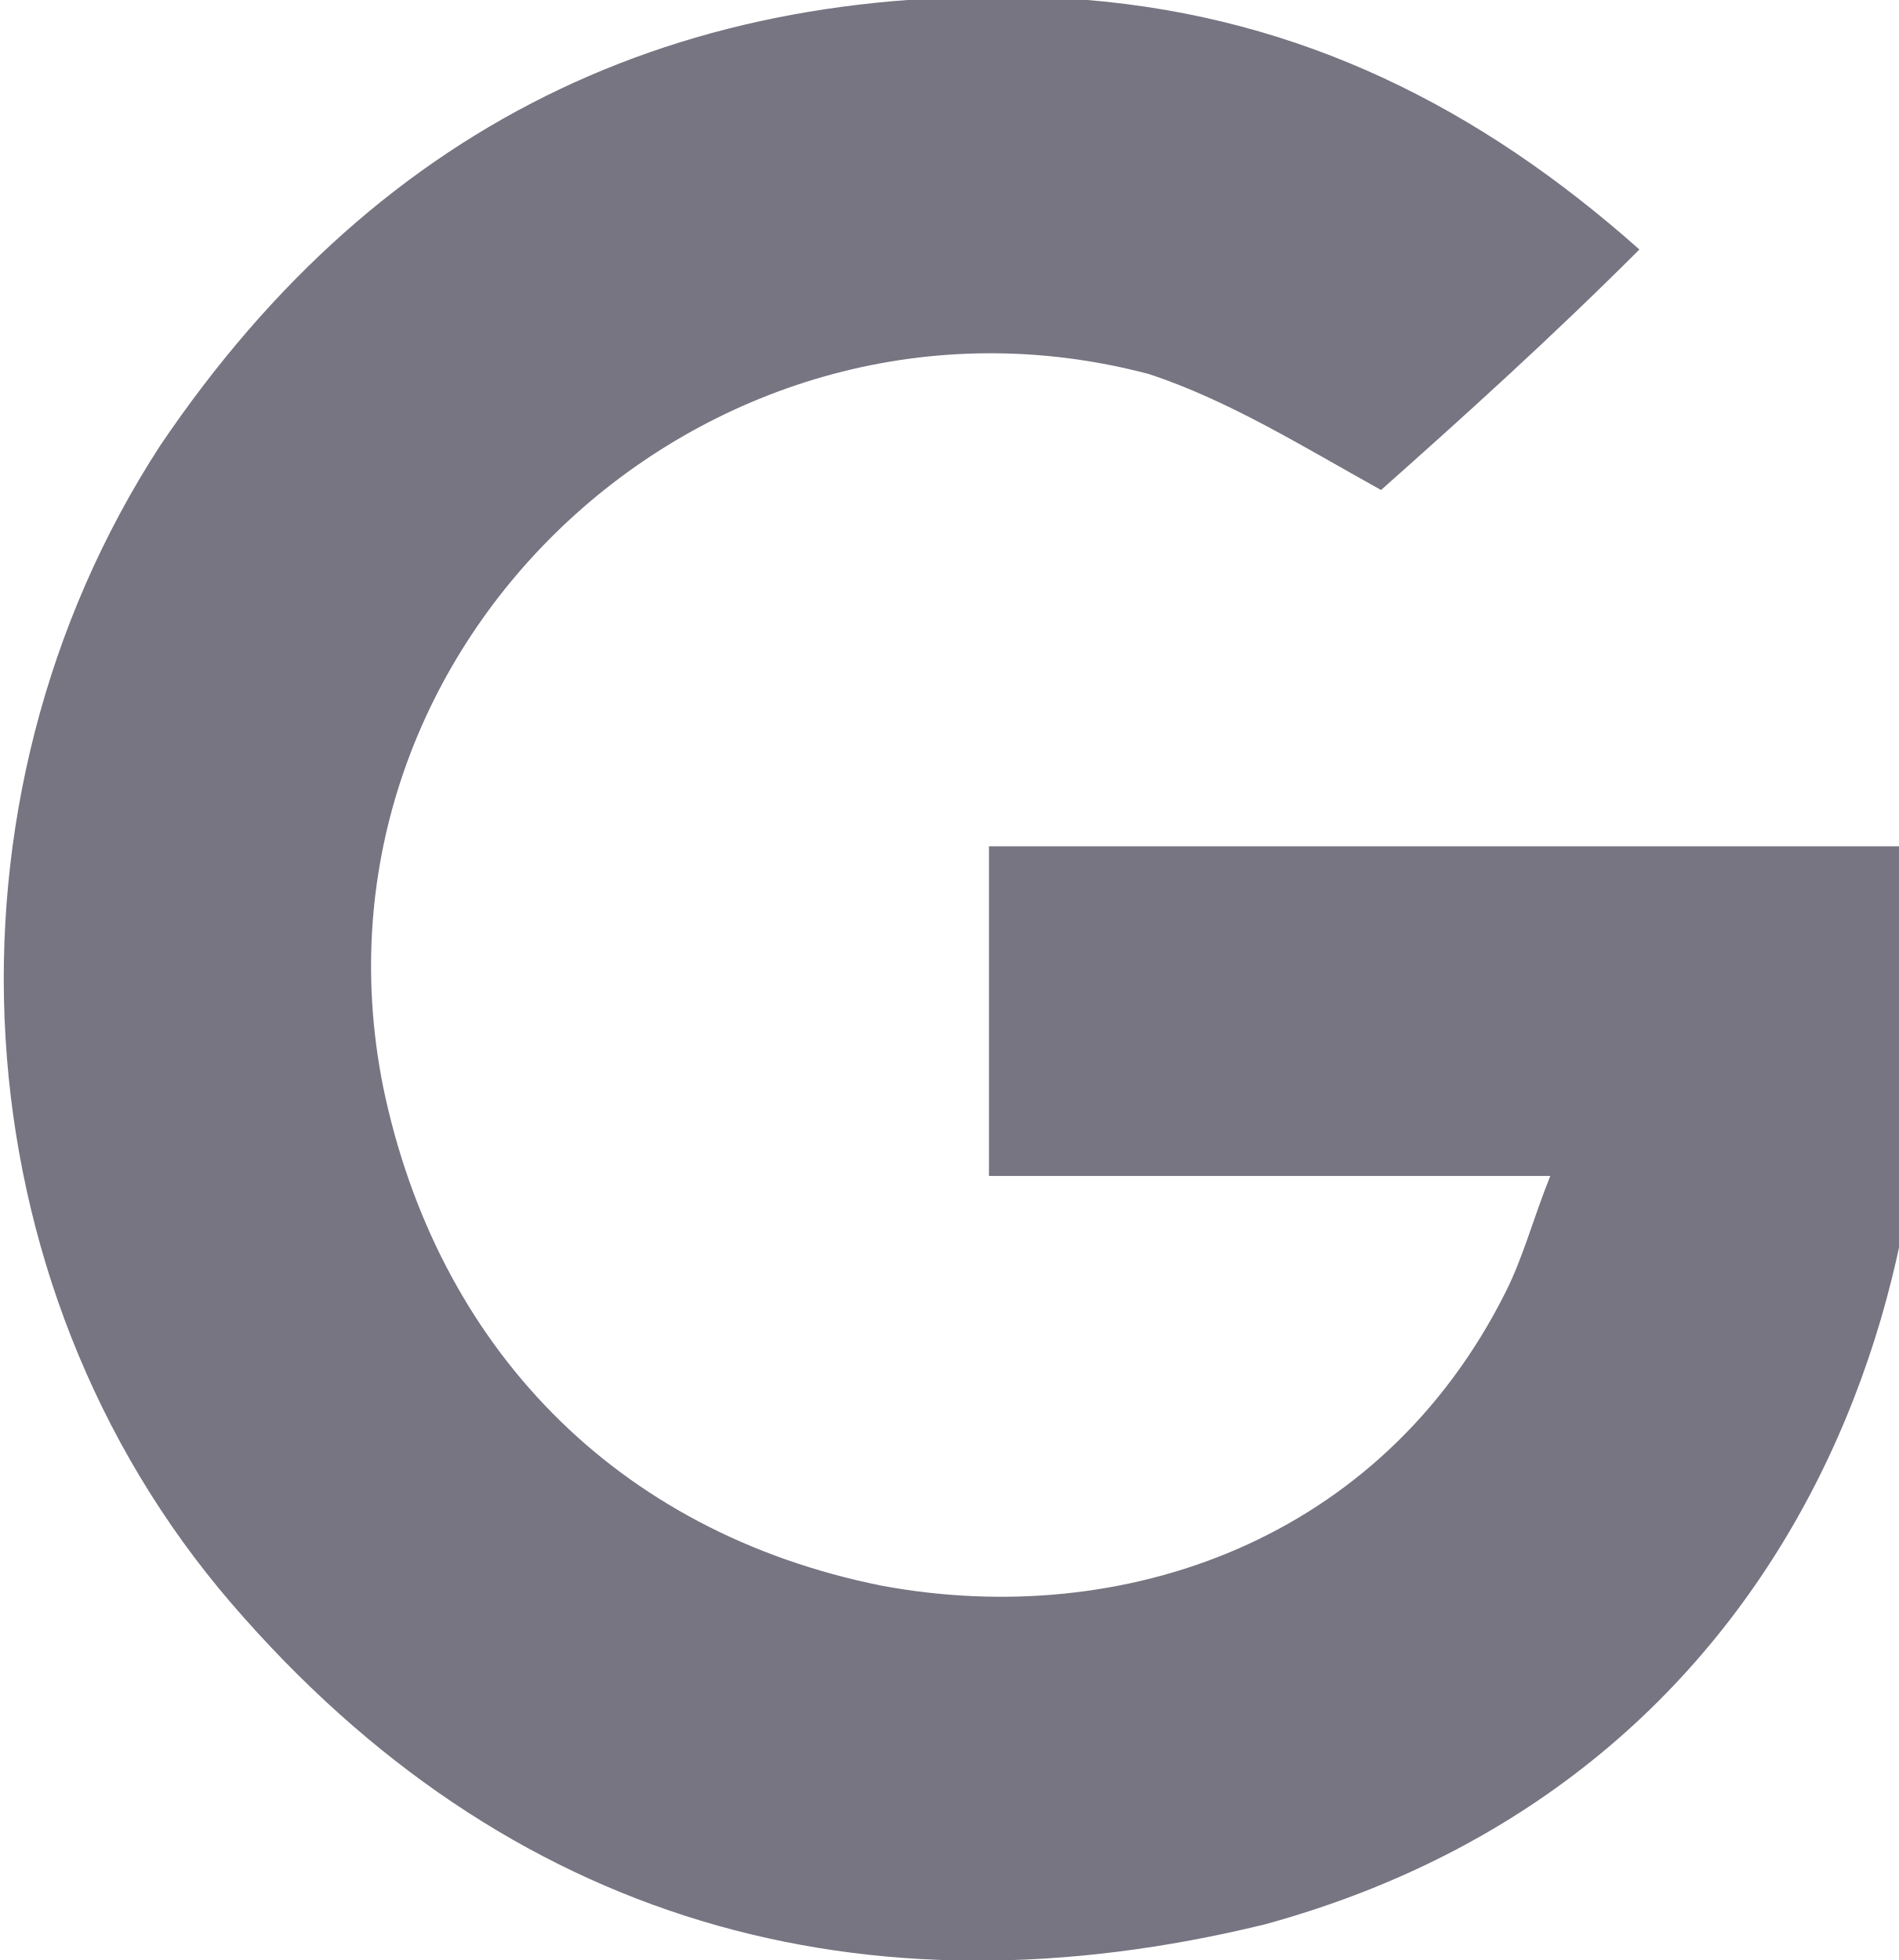
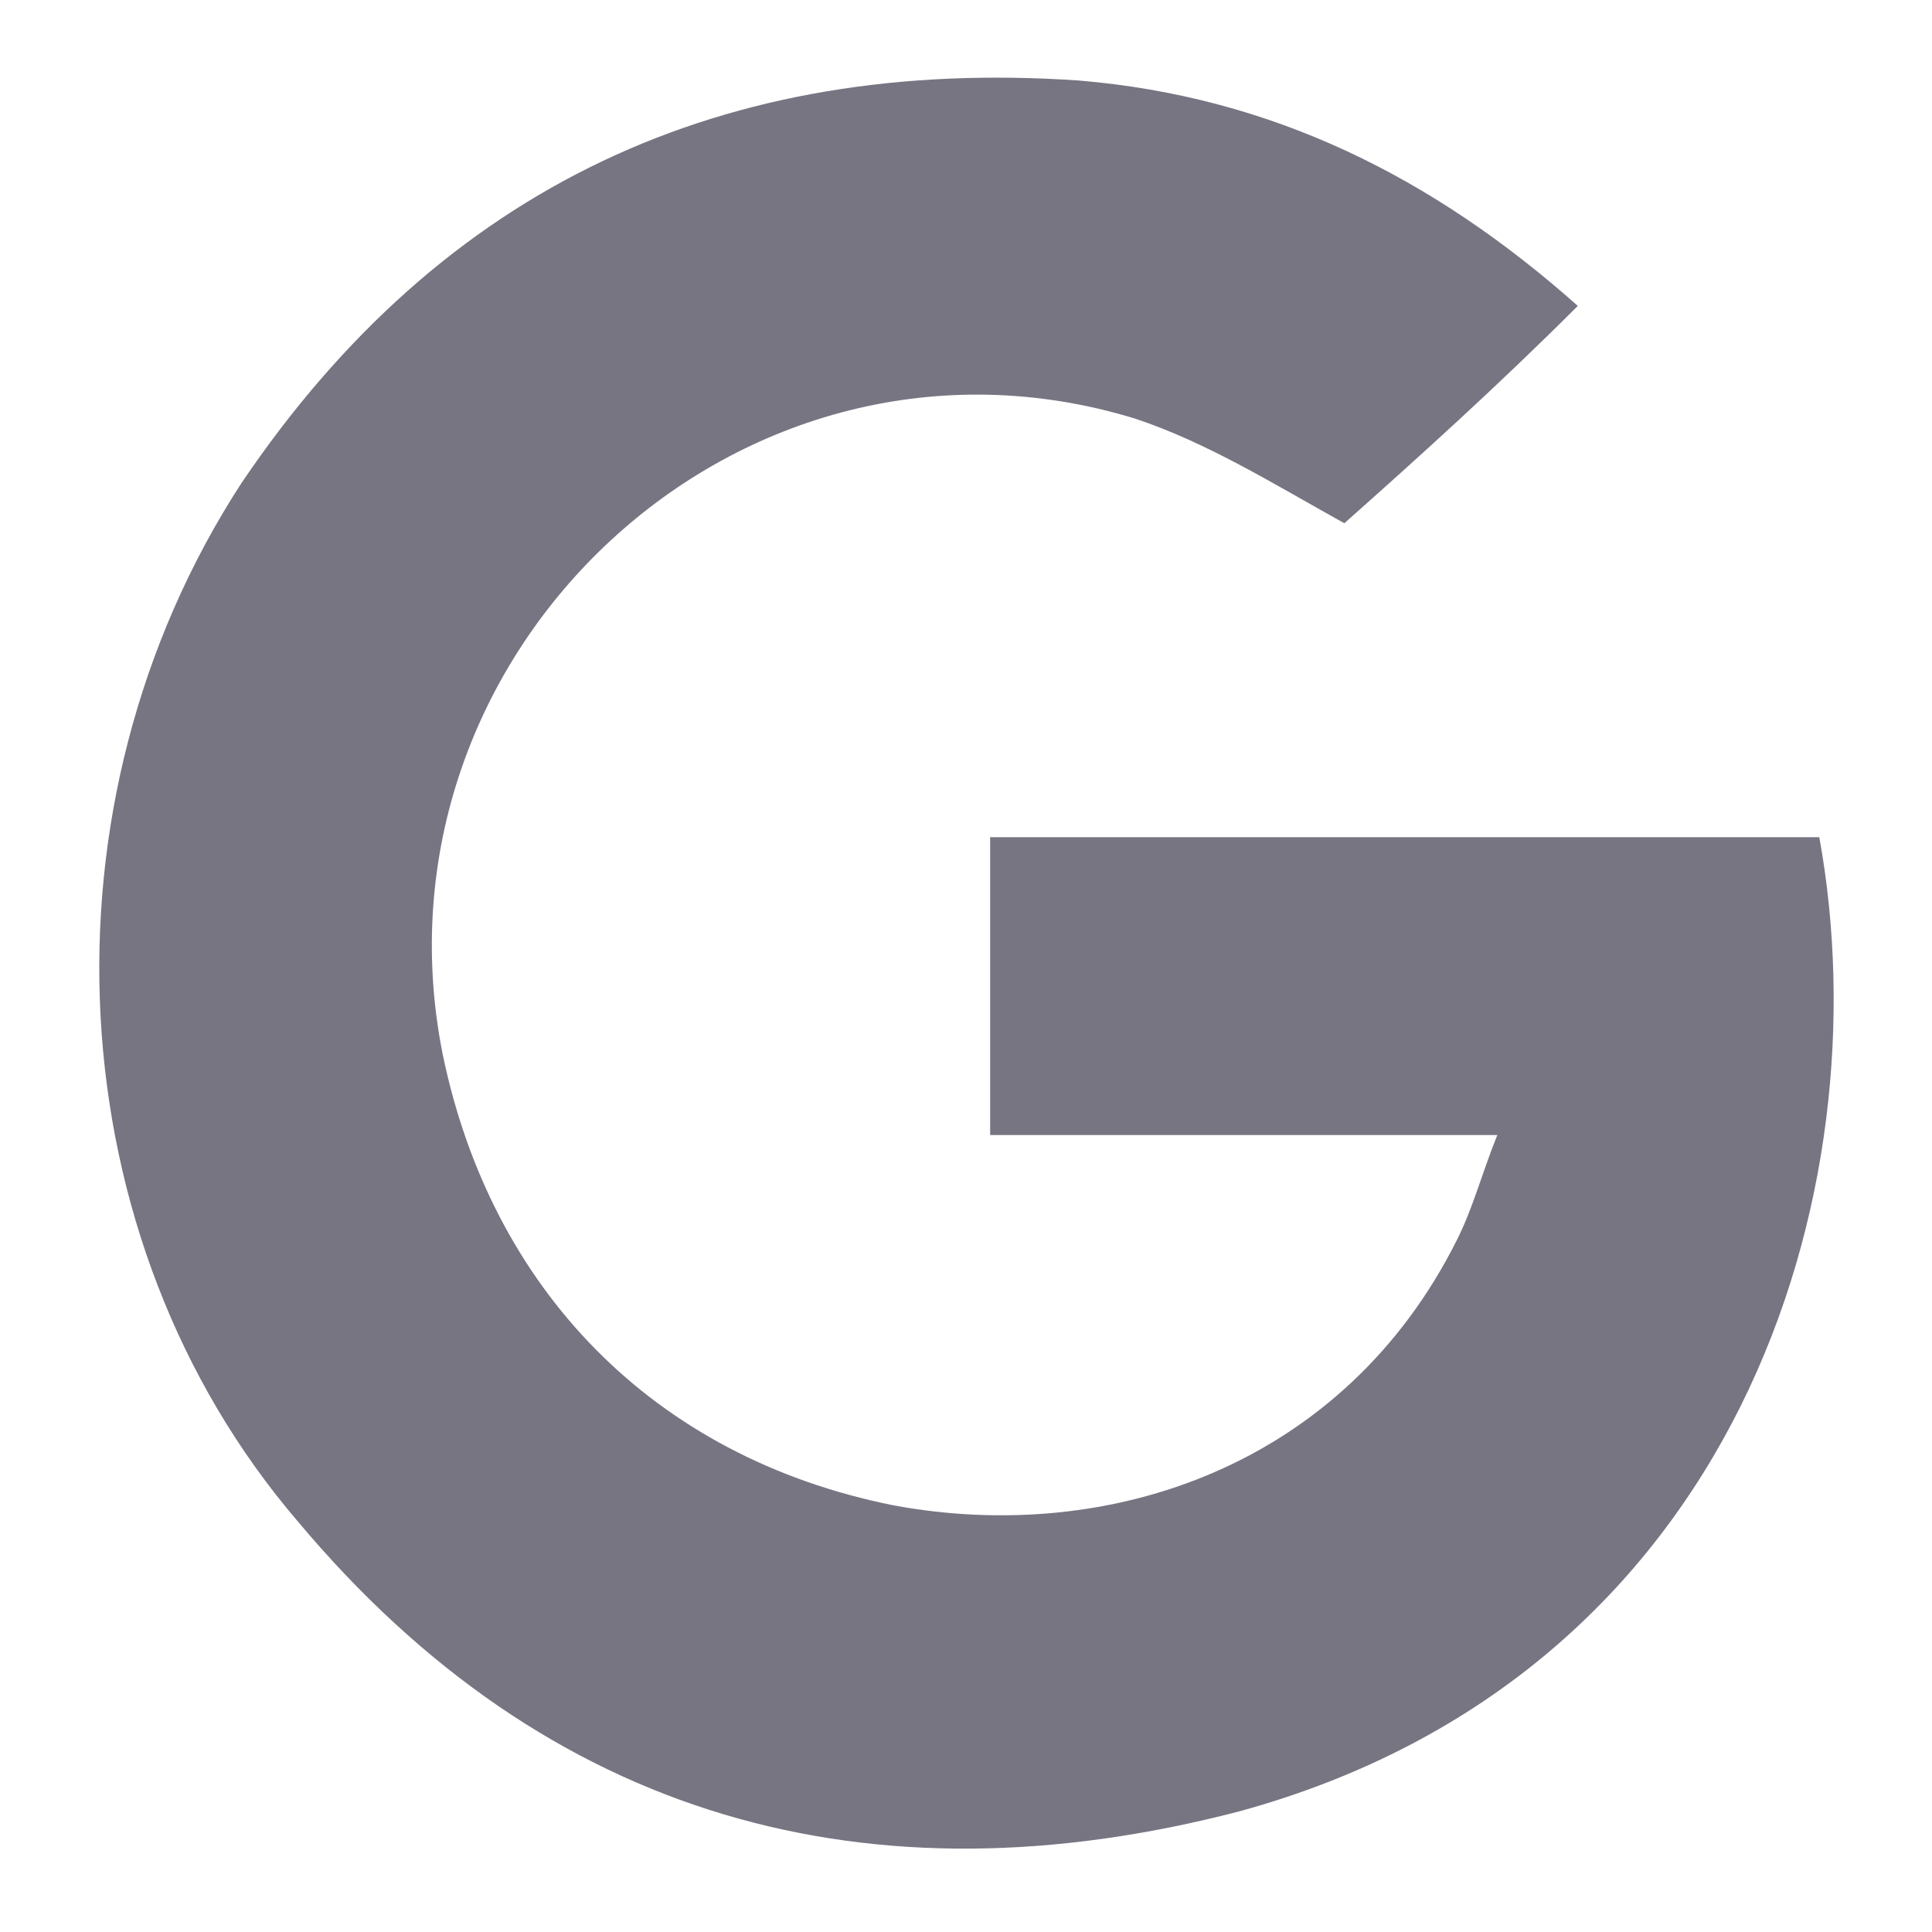
- <svg xmlns="http://www.w3.org/2000/svg" version="1.1" width="31" height="32" viewBox="0 0 31 32">
-   <path fill="#777582" d="M26.764 4.073c-1.455 1.455-2.909 2.764-4.218 3.927-1.309-0.727-2.473-1.455-3.782-1.891-7.127-1.891-13.964 4.364-12.509 11.636 0.873 4.218 3.782 7.273 8.145 8.145 3.927 0.727 8.145-0.727 10.182-4.8 0.291-0.582 0.436-1.164 0.727-1.891-3.055 0-6.109 0-9.164 0 0-1.891 0-3.636 0-5.382 4.945 0 10.036 0 14.982 0 1.164 6.4-1.455 15.127-10.473 17.6-6.545 1.6-12.364 0-16.873-5.236s-4.945-13.091-1.164-18.909c3.636-5.382 8.727-7.709 15.127-7.273 3.491 0.291 6.4 1.745 9.018 4.073z" />
+ <svg xmlns="http://www.w3.org/2000/svg" version="1.1" id="Ebene_1" x="0px" y="0px" viewBox="0 0 24 24" style="enable-background:new 0 0 24 24;" xml:space="preserve">
+   <style type="text/css">
+ 	.st0{fill:#777582;}
+ </style>
+   <g id="XMLID_717_">
+     <path id="XMLID_718_" class="st0" d="M19.6,3.8c-1,1-2,1.9-2.9,2.7c-0.9-0.5-1.7-1-2.6-1.3c-4.9-1.5-9.6,2.9-8.6,7.9   c0.6,2.9,2.6,5,5.6,5.6c2.7,0.5,5.6-0.5,7-3.3c0.2-0.4,0.3-0.8,0.5-1.3c-2.1,0-4.2,0-6.3,0c0-1.3,0-2.5,0-3.7c3.4,0,6.9,0,10.3,0   c0.8,4.4-1,10.4-7.2,12.1c-4.6,1.2-8.6,0.1-11.7-3.6C0.7,15.4,0.4,10,3,6c2.5-3.7,6-5.3,10.4-5C15.8,1.2,17.8,2.2,19.6,3.8z" />
+   </g>
</svg>
